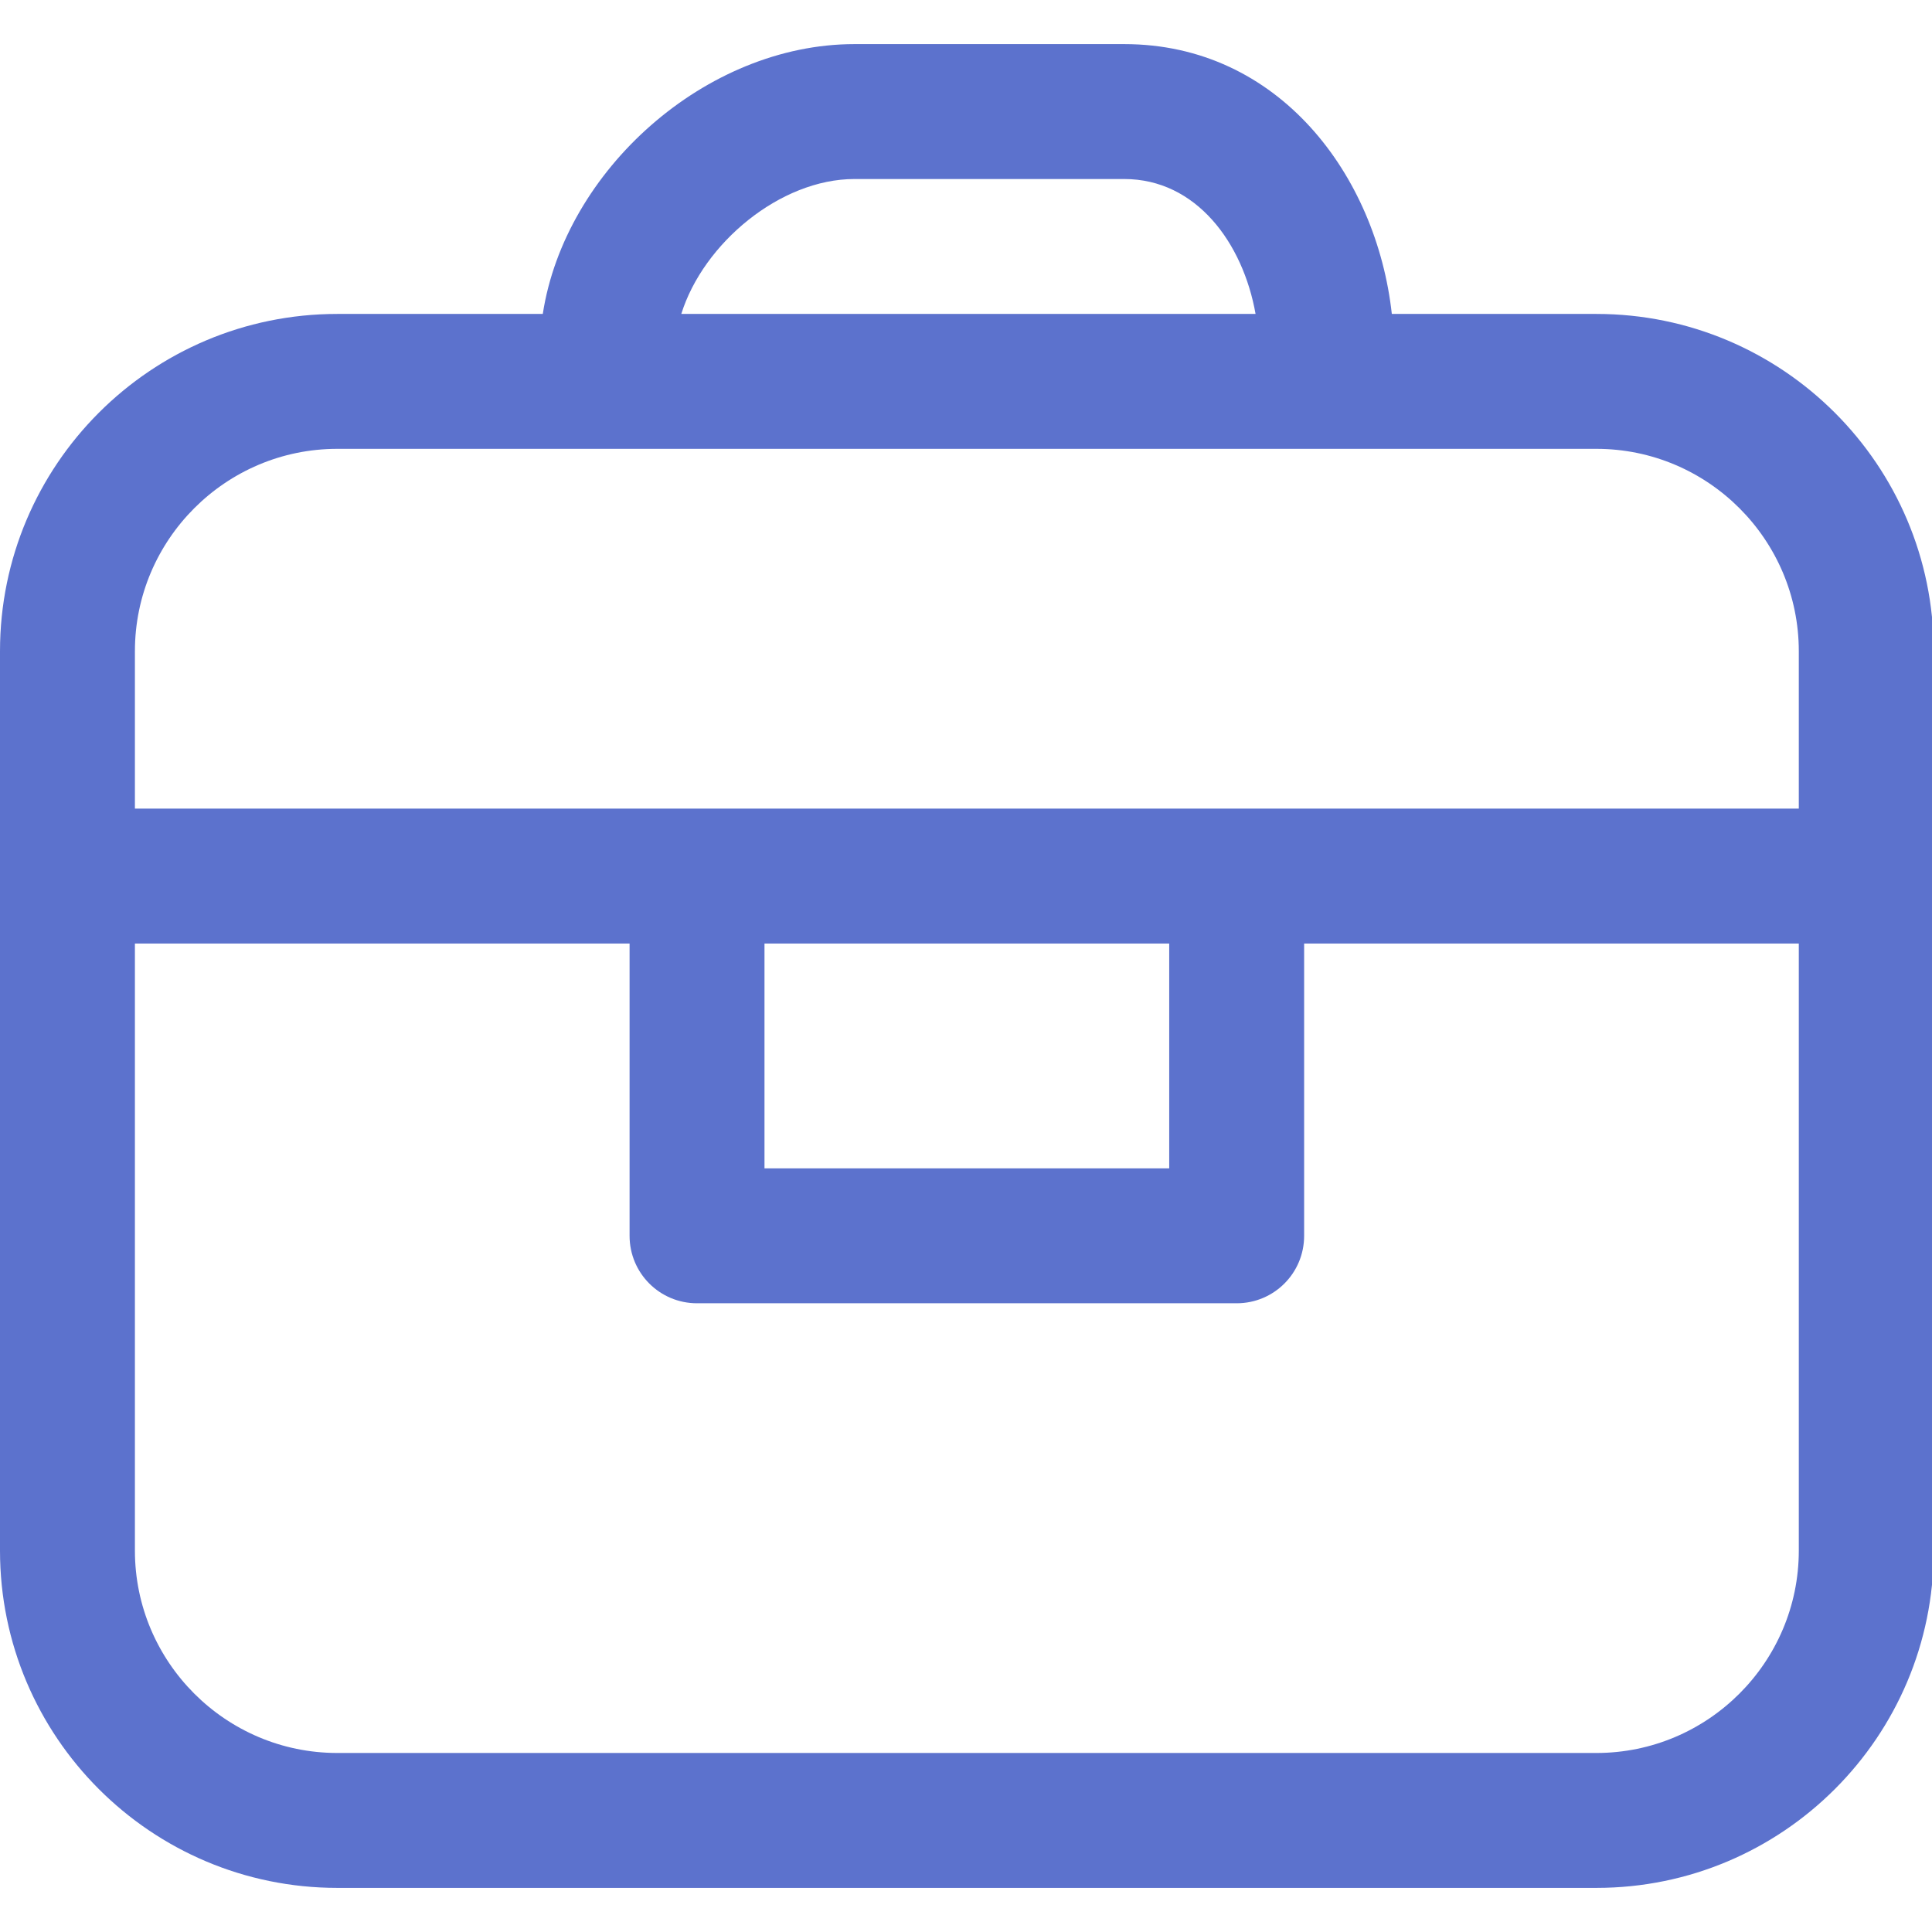
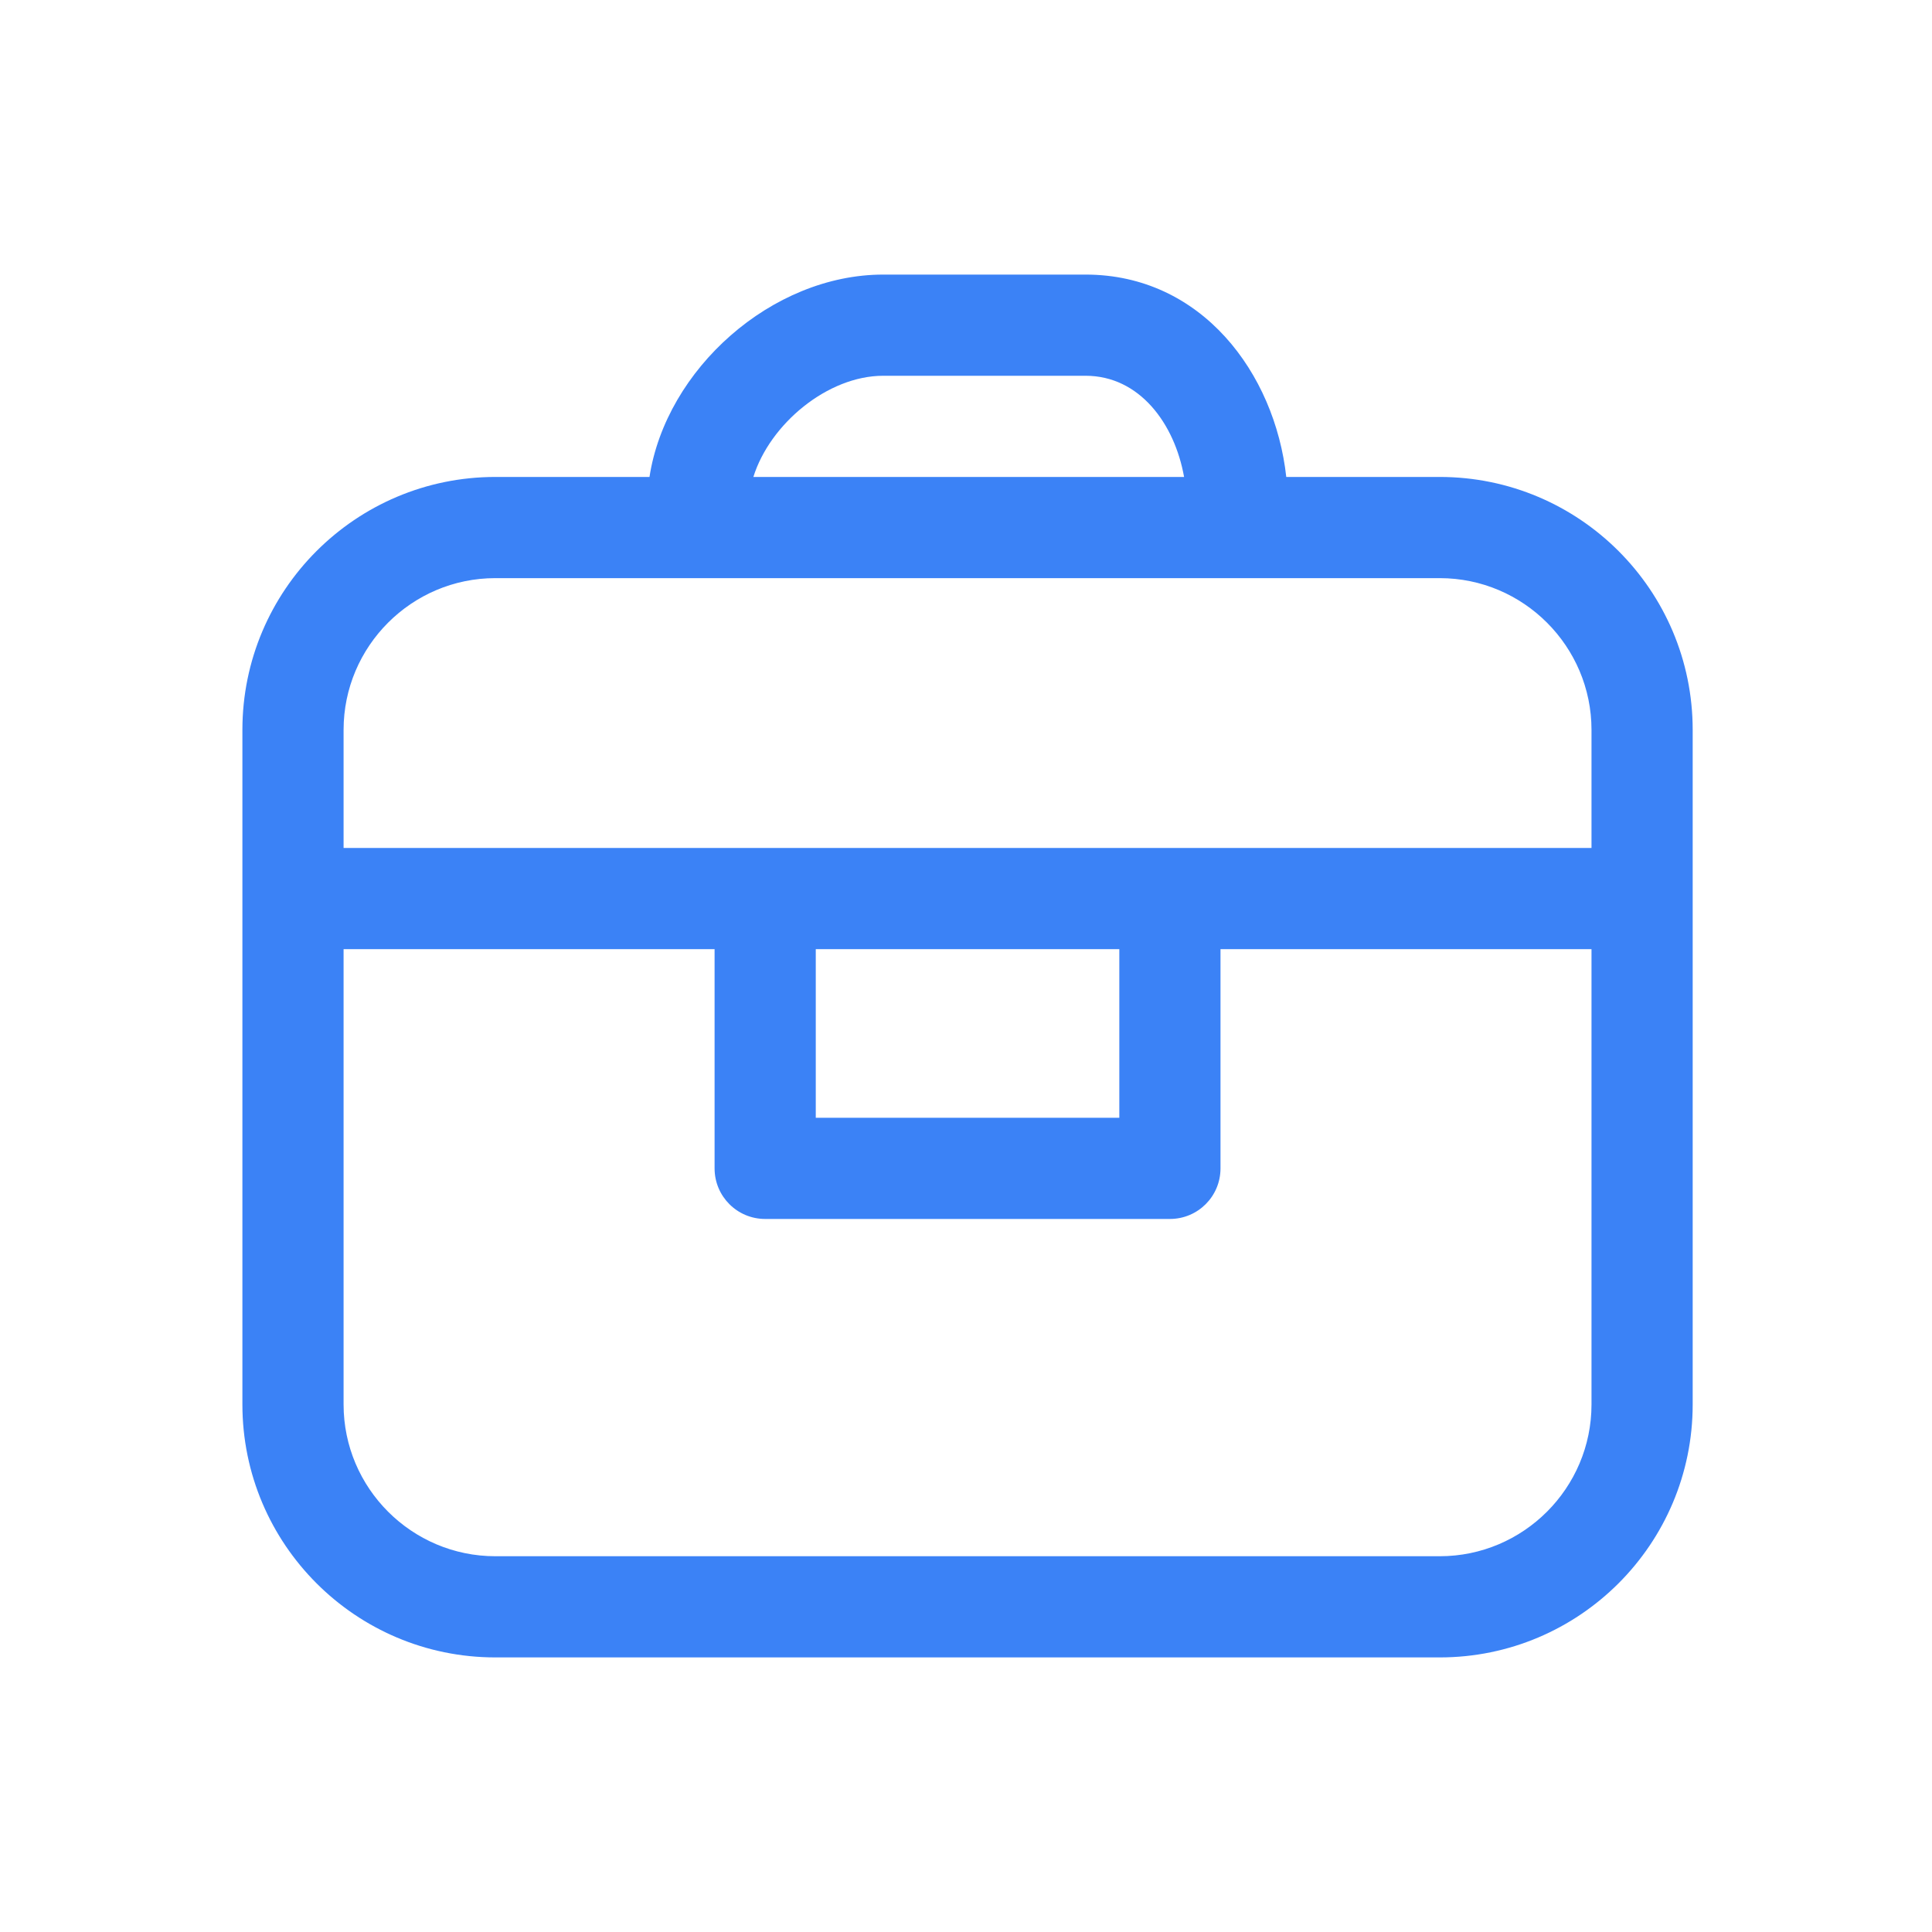
<svg xmlns="http://www.w3.org/2000/svg" t="1726835194422" class="icon" viewBox="0 0 1073 1024" version="1.1" p-id="12080" width="200" height="200">
-   <path d="M886.634 149.854h-113.639c-8.492-76.925-62.689-149.854-148.605-149.854h-149.854c-82.669 0-160.843 70.181-173.081 149.854H187.317C83.918 149.854 0 233.772 0 337.171v499.512C0 940.082 83.918 1024 187.317 1024h699.317c103.399 0 187.317-83.918 187.317-187.317v-499.512C1073.951 233.772 990.033 149.854 886.634 149.854zM474.537 74.927h149.854c39.961 0 65.936 35.465 72.929 74.927H378.38c12.238-39.212 54.946-74.927 96.156-74.927zM187.317 224.78h699.317c61.94 0 112.39 50.451 112.39 112.39V424.585H74.927v-87.415C74.927 275.231 125.378 224.78 187.317 224.78zM424.585 499.512h224.78v124.878h-224.78v-124.878z m462.049 449.561h-699.317C125.378 949.073 74.927 898.622 74.927 836.683V499.512h274.732v162.341c0 20.73 16.734 37.463 37.463 37.463h299.707c20.73 0 37.463-16.734 37.463-37.463V499.512h274.732v337.171c0 61.94-50.451 112.39-112.39 112.39z" fill="#5c72cd" p-id="12081" />
+   <g transform="translate(134.625, 128) scale(0.75)">
+     <path d="M886.634 149.854h-113.639c-8.492-76.925-62.689-149.854-148.605-149.854h-149.854c-82.669 0-160.843 70.181-173.081 149.854H187.317C83.918 149.854 0 233.772 0 337.171v499.512C0 940.082 83.918 1024 187.317 1024h699.317c103.399 0 187.317-83.918 187.317-187.317v-499.512C1073.951 233.772 990.033 149.854 886.634 149.854zM474.537 74.927h149.854c39.961 0 65.936 35.465 72.929 74.927H378.38c12.238-39.212 54.946-74.927 96.156-74.927zM187.317 224.78h699.317c61.94 0 112.39 50.451 112.39 112.39V424.585H74.927v-87.415C74.927 275.231 125.378 224.78 187.317 224.78zM424.585 499.512h224.78v124.878h-224.78v-124.878z m462.049 449.561h-699.317C125.378 949.073 74.927 898.622 74.927 836.683V499.512h274.732v162.341c0 20.73 16.734 37.463 37.463 37.463h299.707c20.73 0 37.463-16.734 37.463-37.463V499.512h274.732v337.171c0 61.94-50.451 112.39-112.39 112.39z" fill="#3b82f6" p-id="12081" />
+   </g>
</svg>
